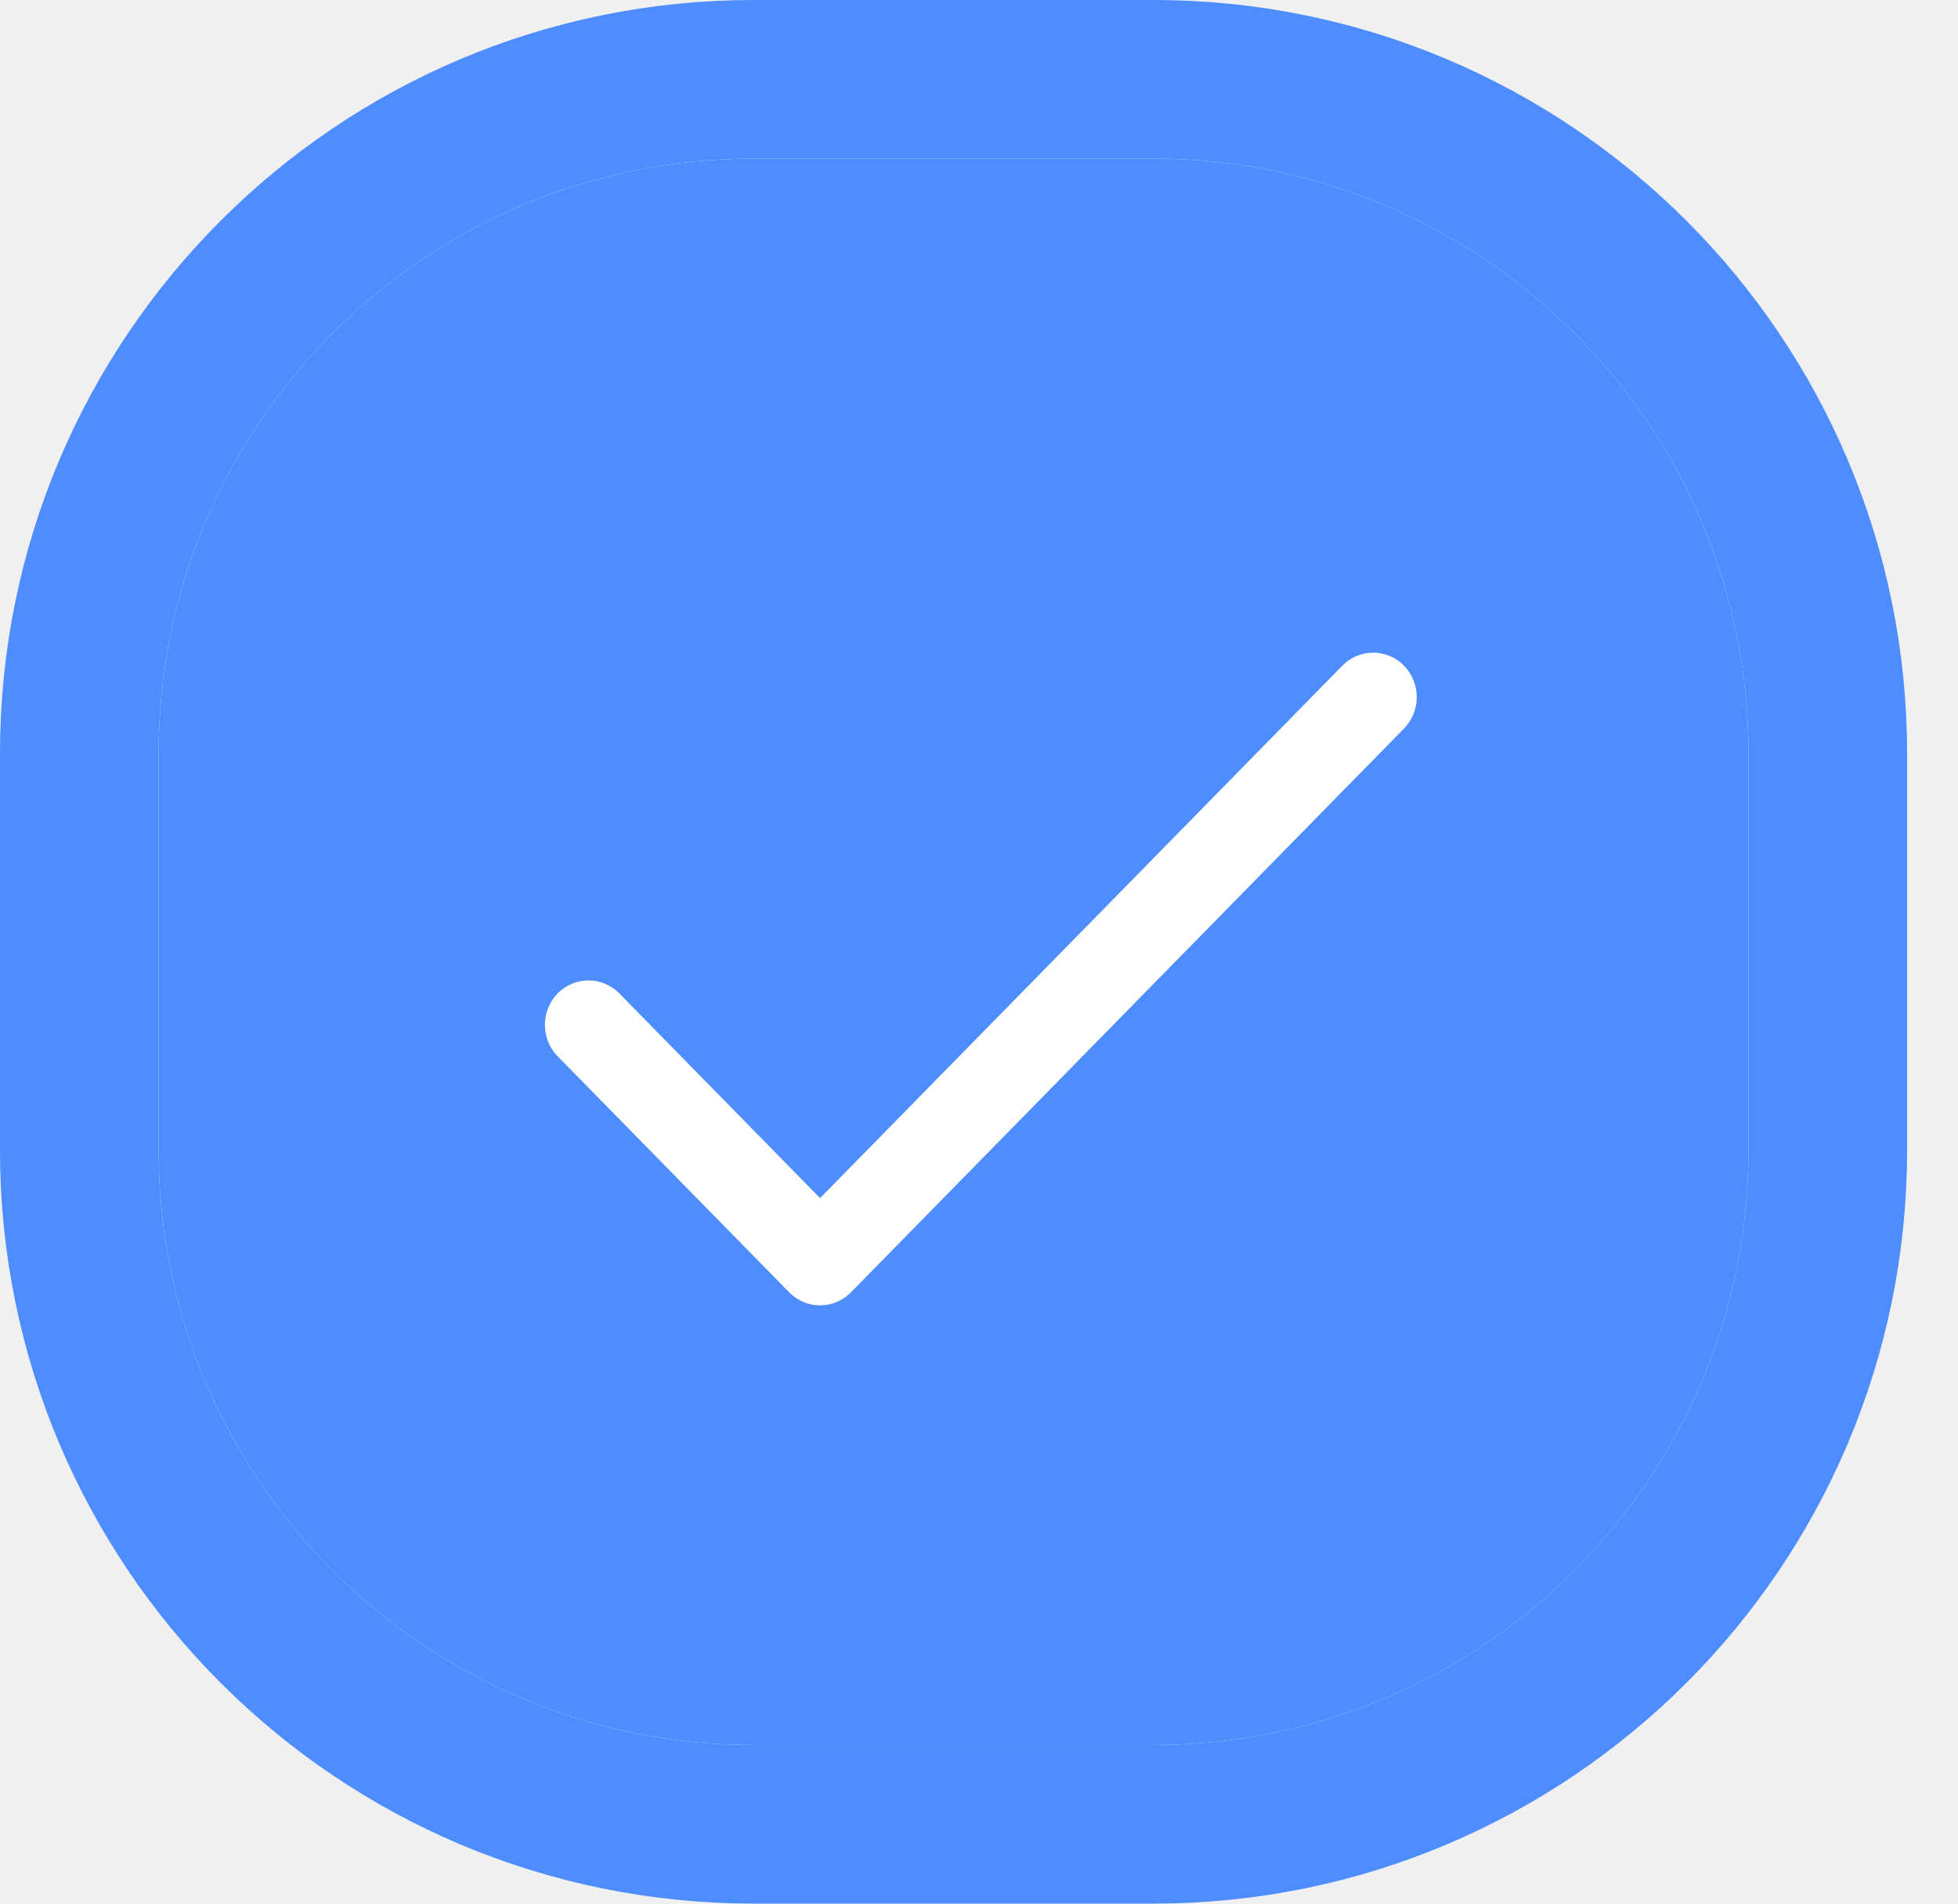
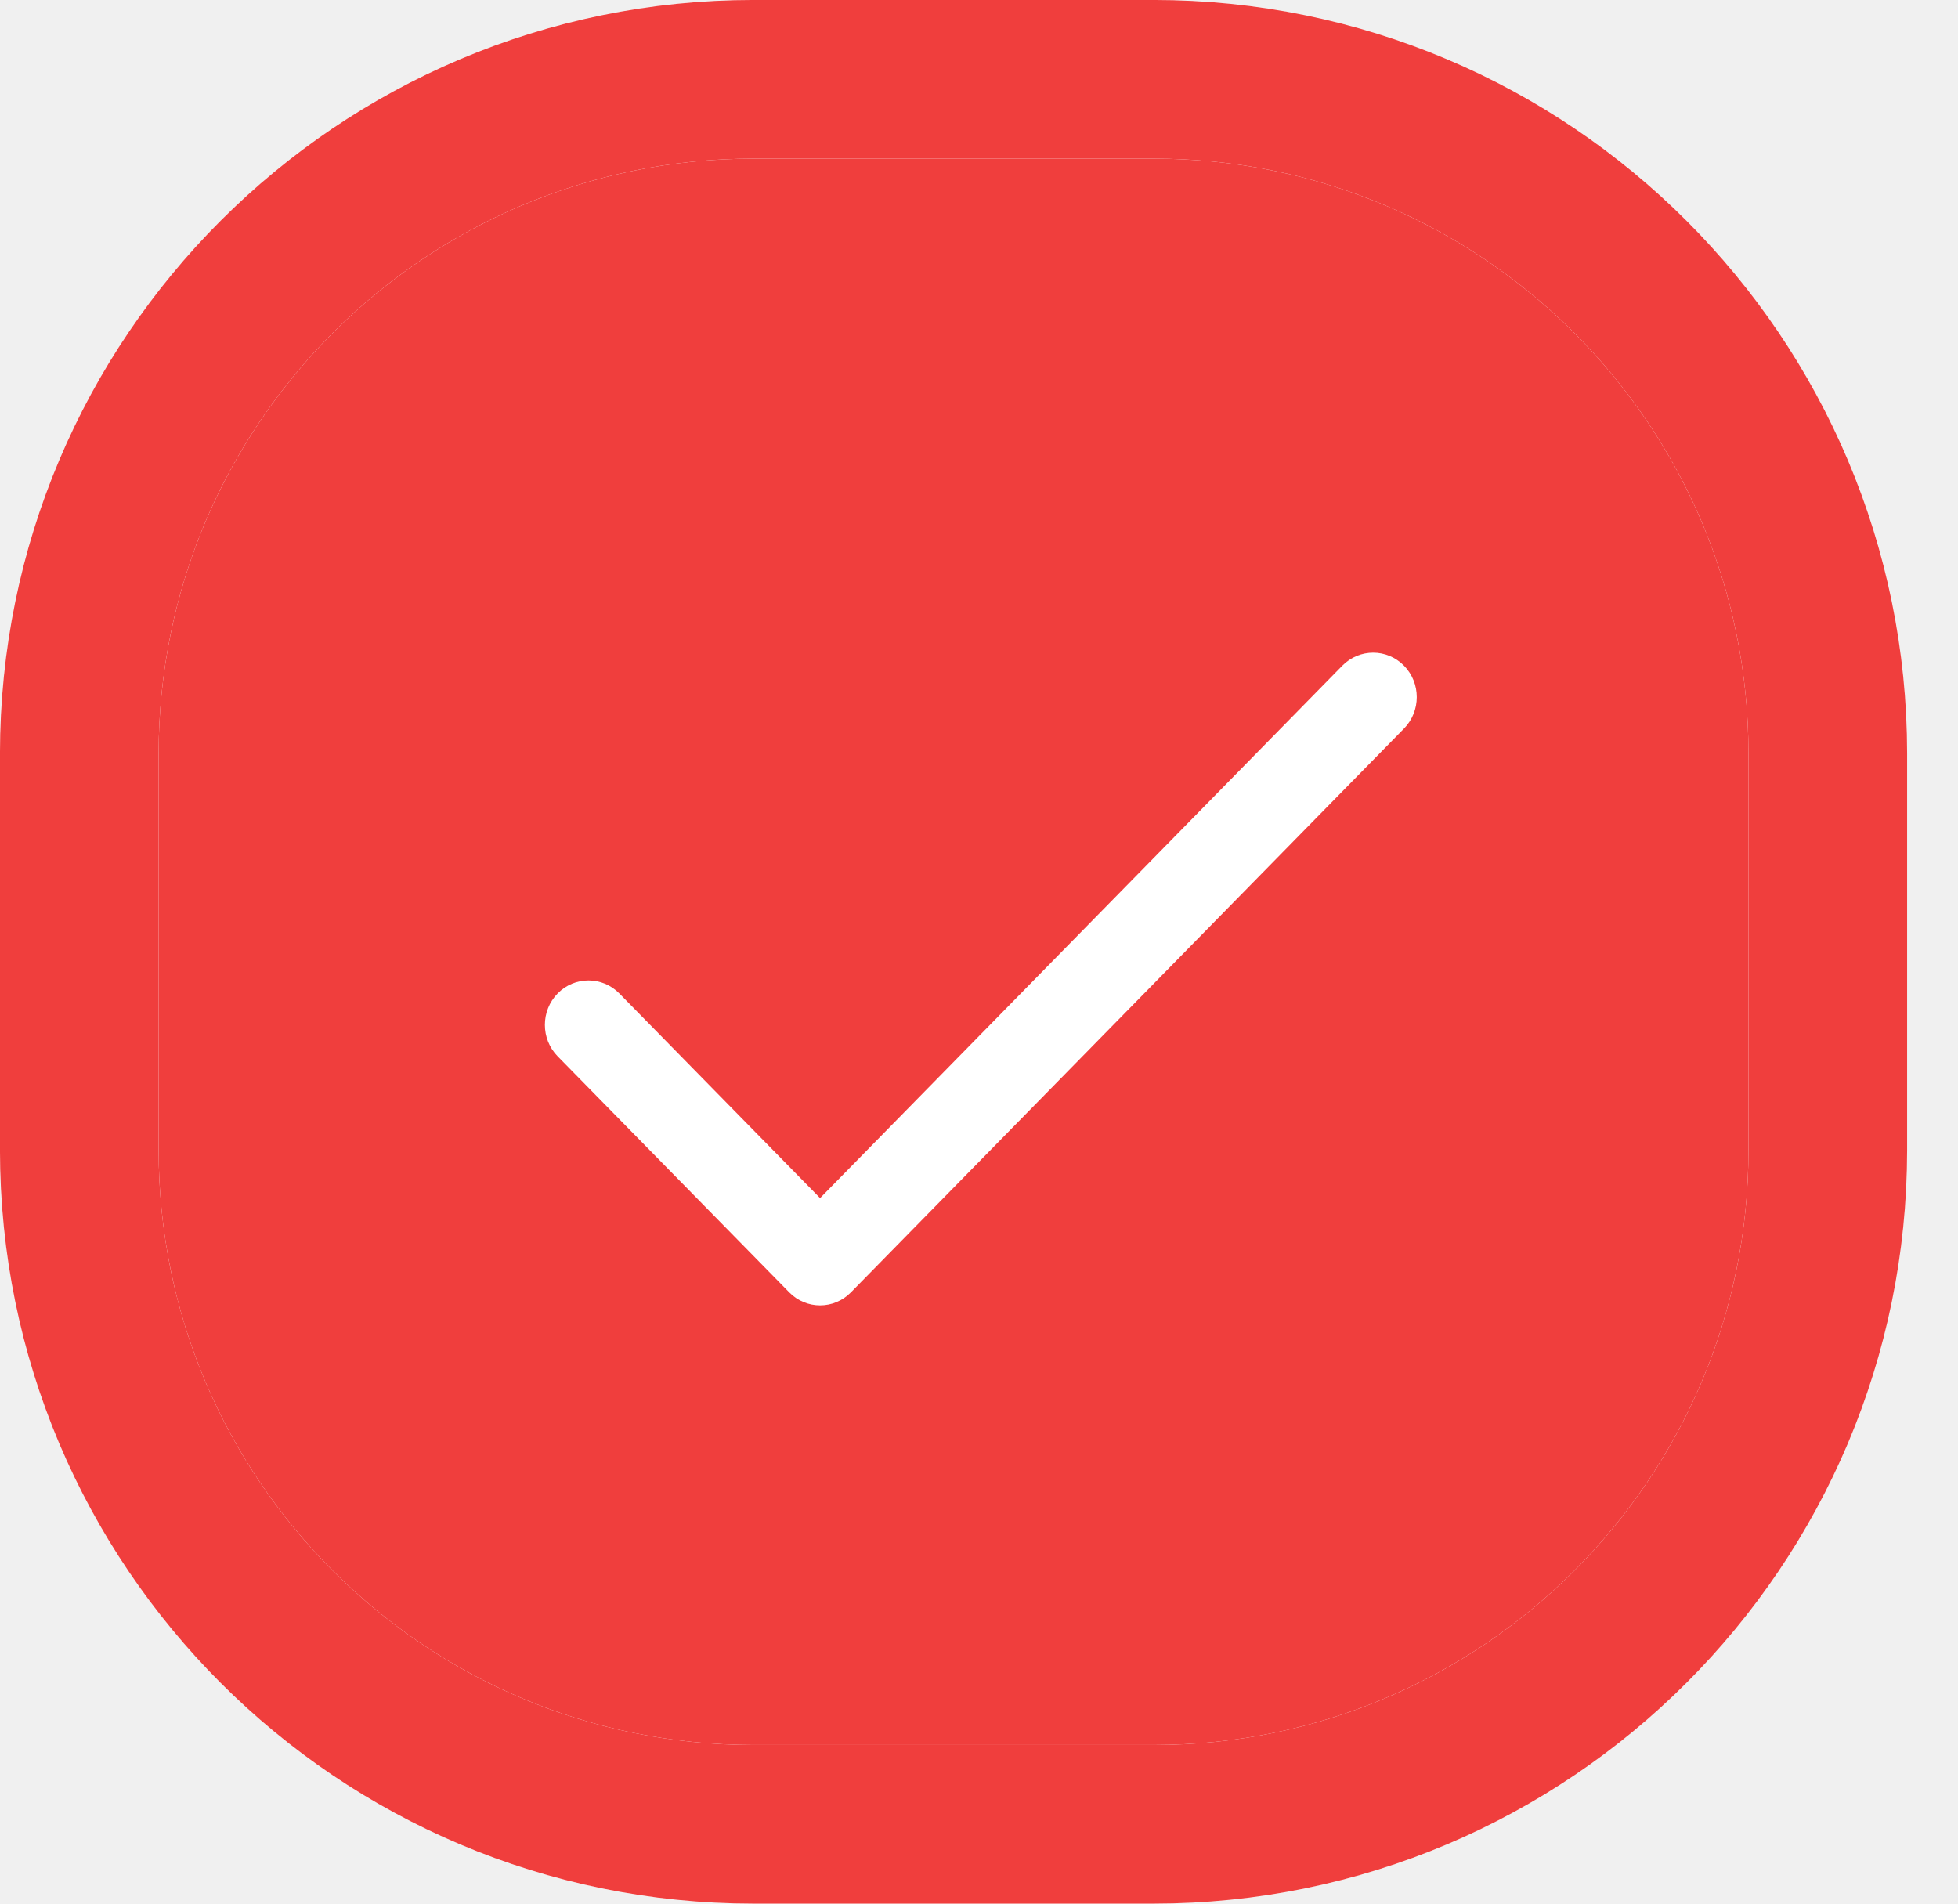
<svg xmlns="http://www.w3.org/2000/svg" width="36" height="35" viewBox="0 0 36 35" fill="none">
-   <rect x="1.458" y="1.458" width="32.148" height="32.083" rx="12.396" fill="#4D8DFF" />
+   <rect x="1.458" y="1.458" width="32.148" height="32.083" rx="12.396" fill="#F03E3D" />
  <rect x="1.458" y="1.458" width="32.148" height="32.083" rx="12.396" stroke="white" stroke-width="2.917" />
-   <rect x="1.458" y="1.458" width="32.148" height="32.083" rx="12.396" stroke="#4D8DFF" stroke-width="2.917" />
+   <rect x="1.458" y="1.458" width="32.148" height="32.083" rx="12.396" stroke="#F03E3D" stroke-width="2.917" />
  <path d="M25.814 12.239C25.501 11.92 24.993 11.92 24.68 12.239L15.078 22.028L11.387 18.265C11.074 17.946 10.566 17.946 10.253 18.265C9.94 18.584 9.94 19.102 10.253 19.421L14.511 23.761C14.824 24.08 15.332 24.08 15.645 23.761L25.814 13.395C26.127 13.076 26.127 12.558 25.814 12.239Z" fill="white" />
</svg>
